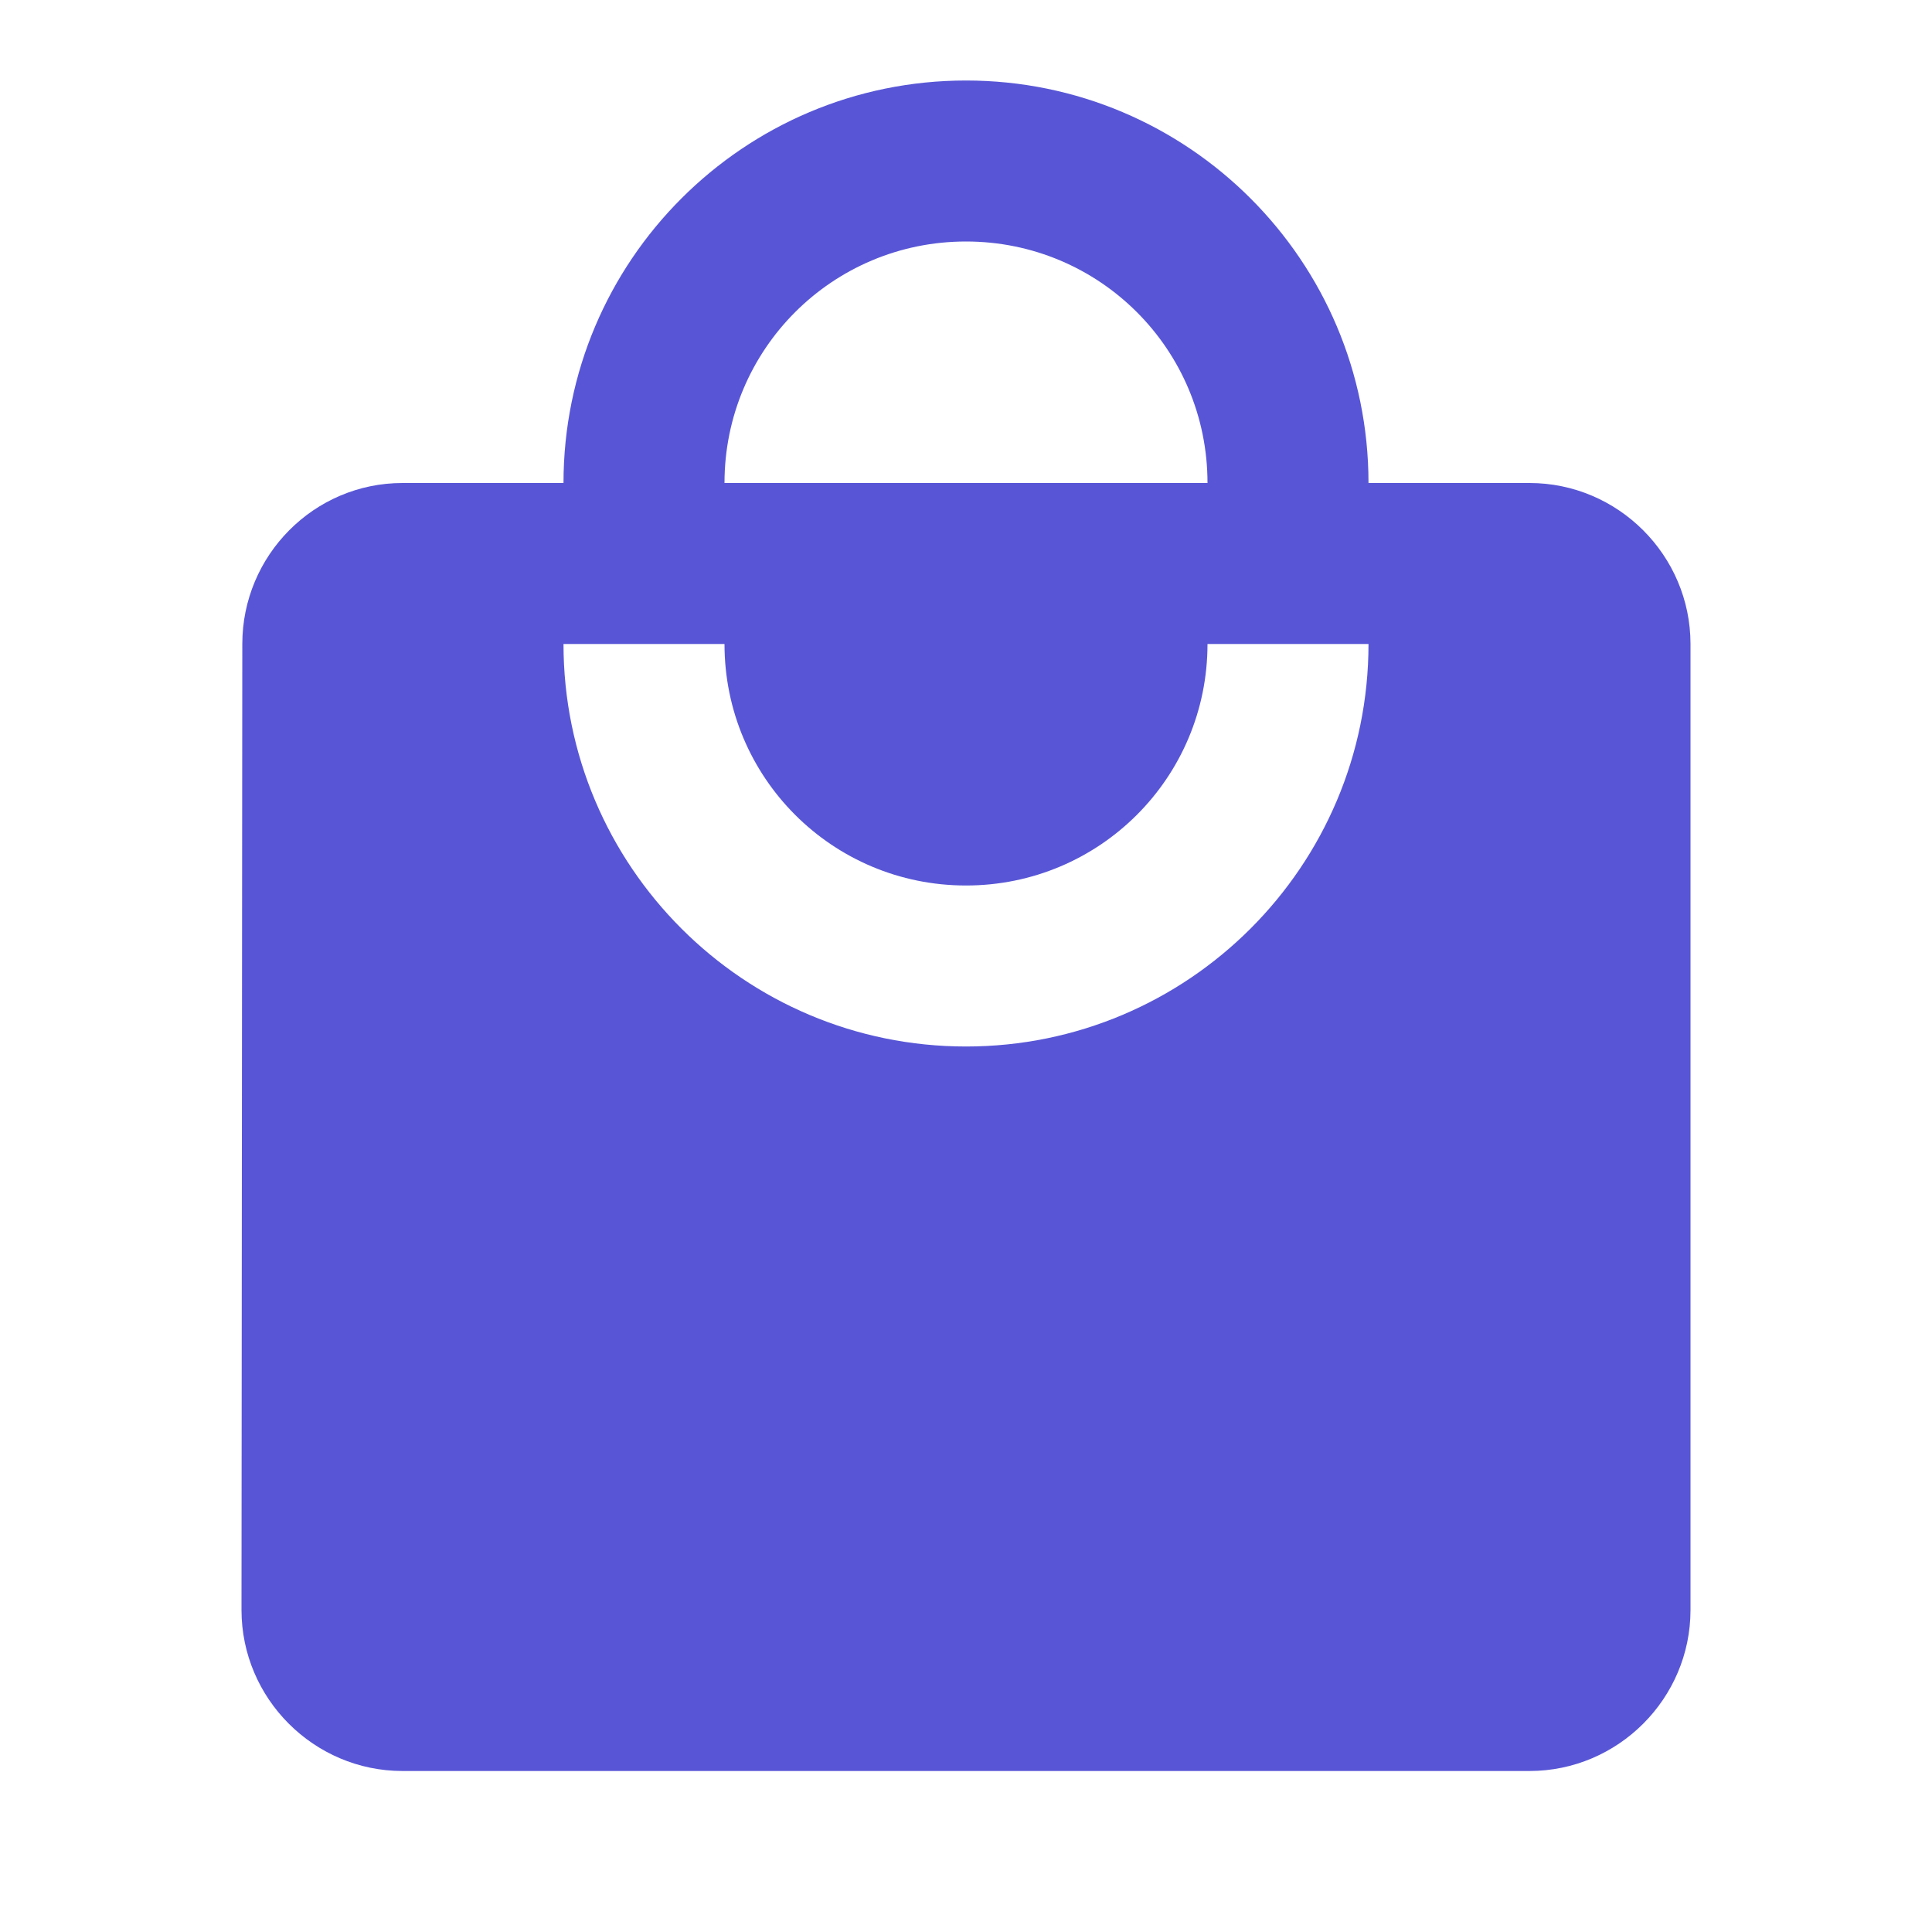
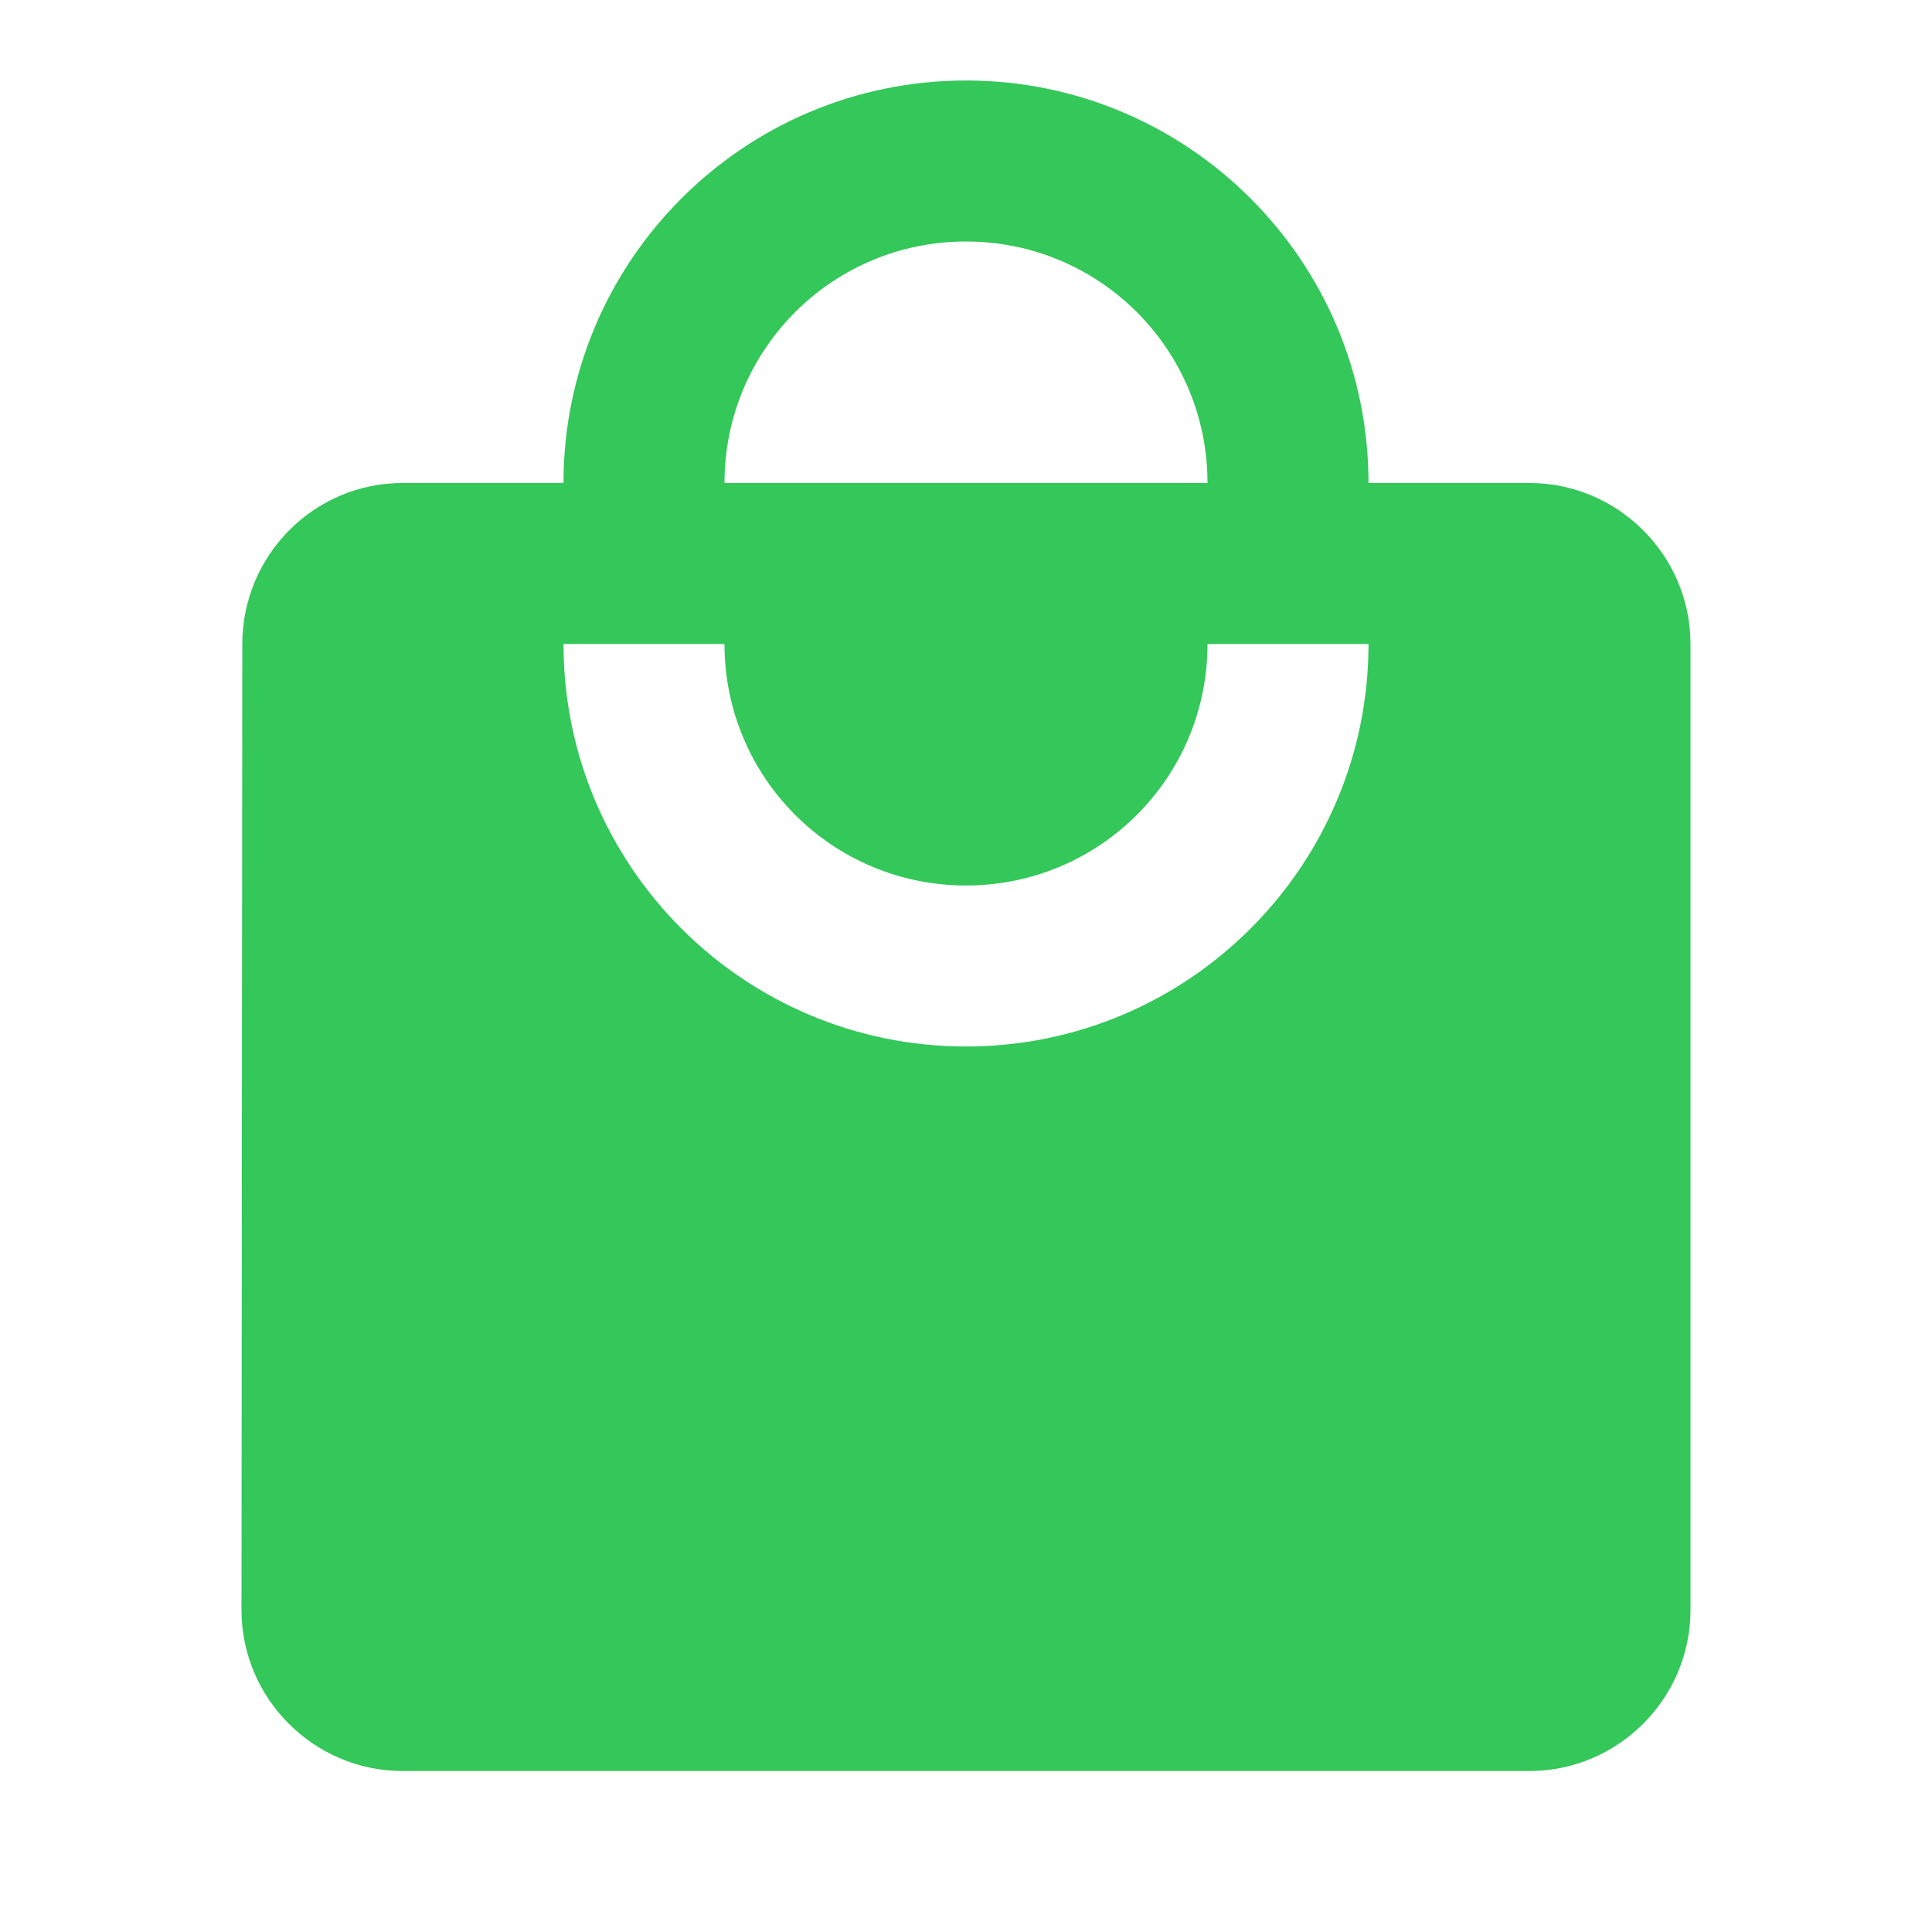
<svg xmlns="http://www.w3.org/2000/svg" width="24" height="24" viewBox="0 0 24 24" fill="none">
-   <path d="M19 6H17C17 3.24 14.76 1 12 1C9.24 1 7 3.24 7 6H5C3.9 6 3.01 6.9 3.01 8L3 20C3 21.1 3.9 22 5 22H19C20.1 22 21 21.1 21 20V8C21 6.9 20.1 6 19 6ZM12 3C13.66 3 15 4.34 15 6H9C9 4.34 10.34 3 12 3ZM12 13C9.24 13 7 10.76 7 8H9C9 9.66 10.34 11 12 11C13.66 11 15 9.66 15 8H17C17 10.76 14.76 13 12 13Z" fill="#5856D6" />
+   <path d="M19 6H17C17 3.24 14.76 1 12 1C9.24 1 7 3.24 7 6H5C3.9 6 3.01 6.9 3.01 8L3 20C3 21.1 3.9 22 5 22H19C20.1 22 21 21.1 21 20V8C21 6.9 20.1 6 19 6ZM12 3C13.66 3 15 4.34 15 6H9C9 4.34 10.34 3 12 3ZM12 13C9.24 13 7 10.76 7 8H9C9 9.66 10.34 11 12 11C13.66 11 15 9.66 15 8H17C17 10.76 14.76 13 12 13Z" fill="#34C759" />
</svg>
